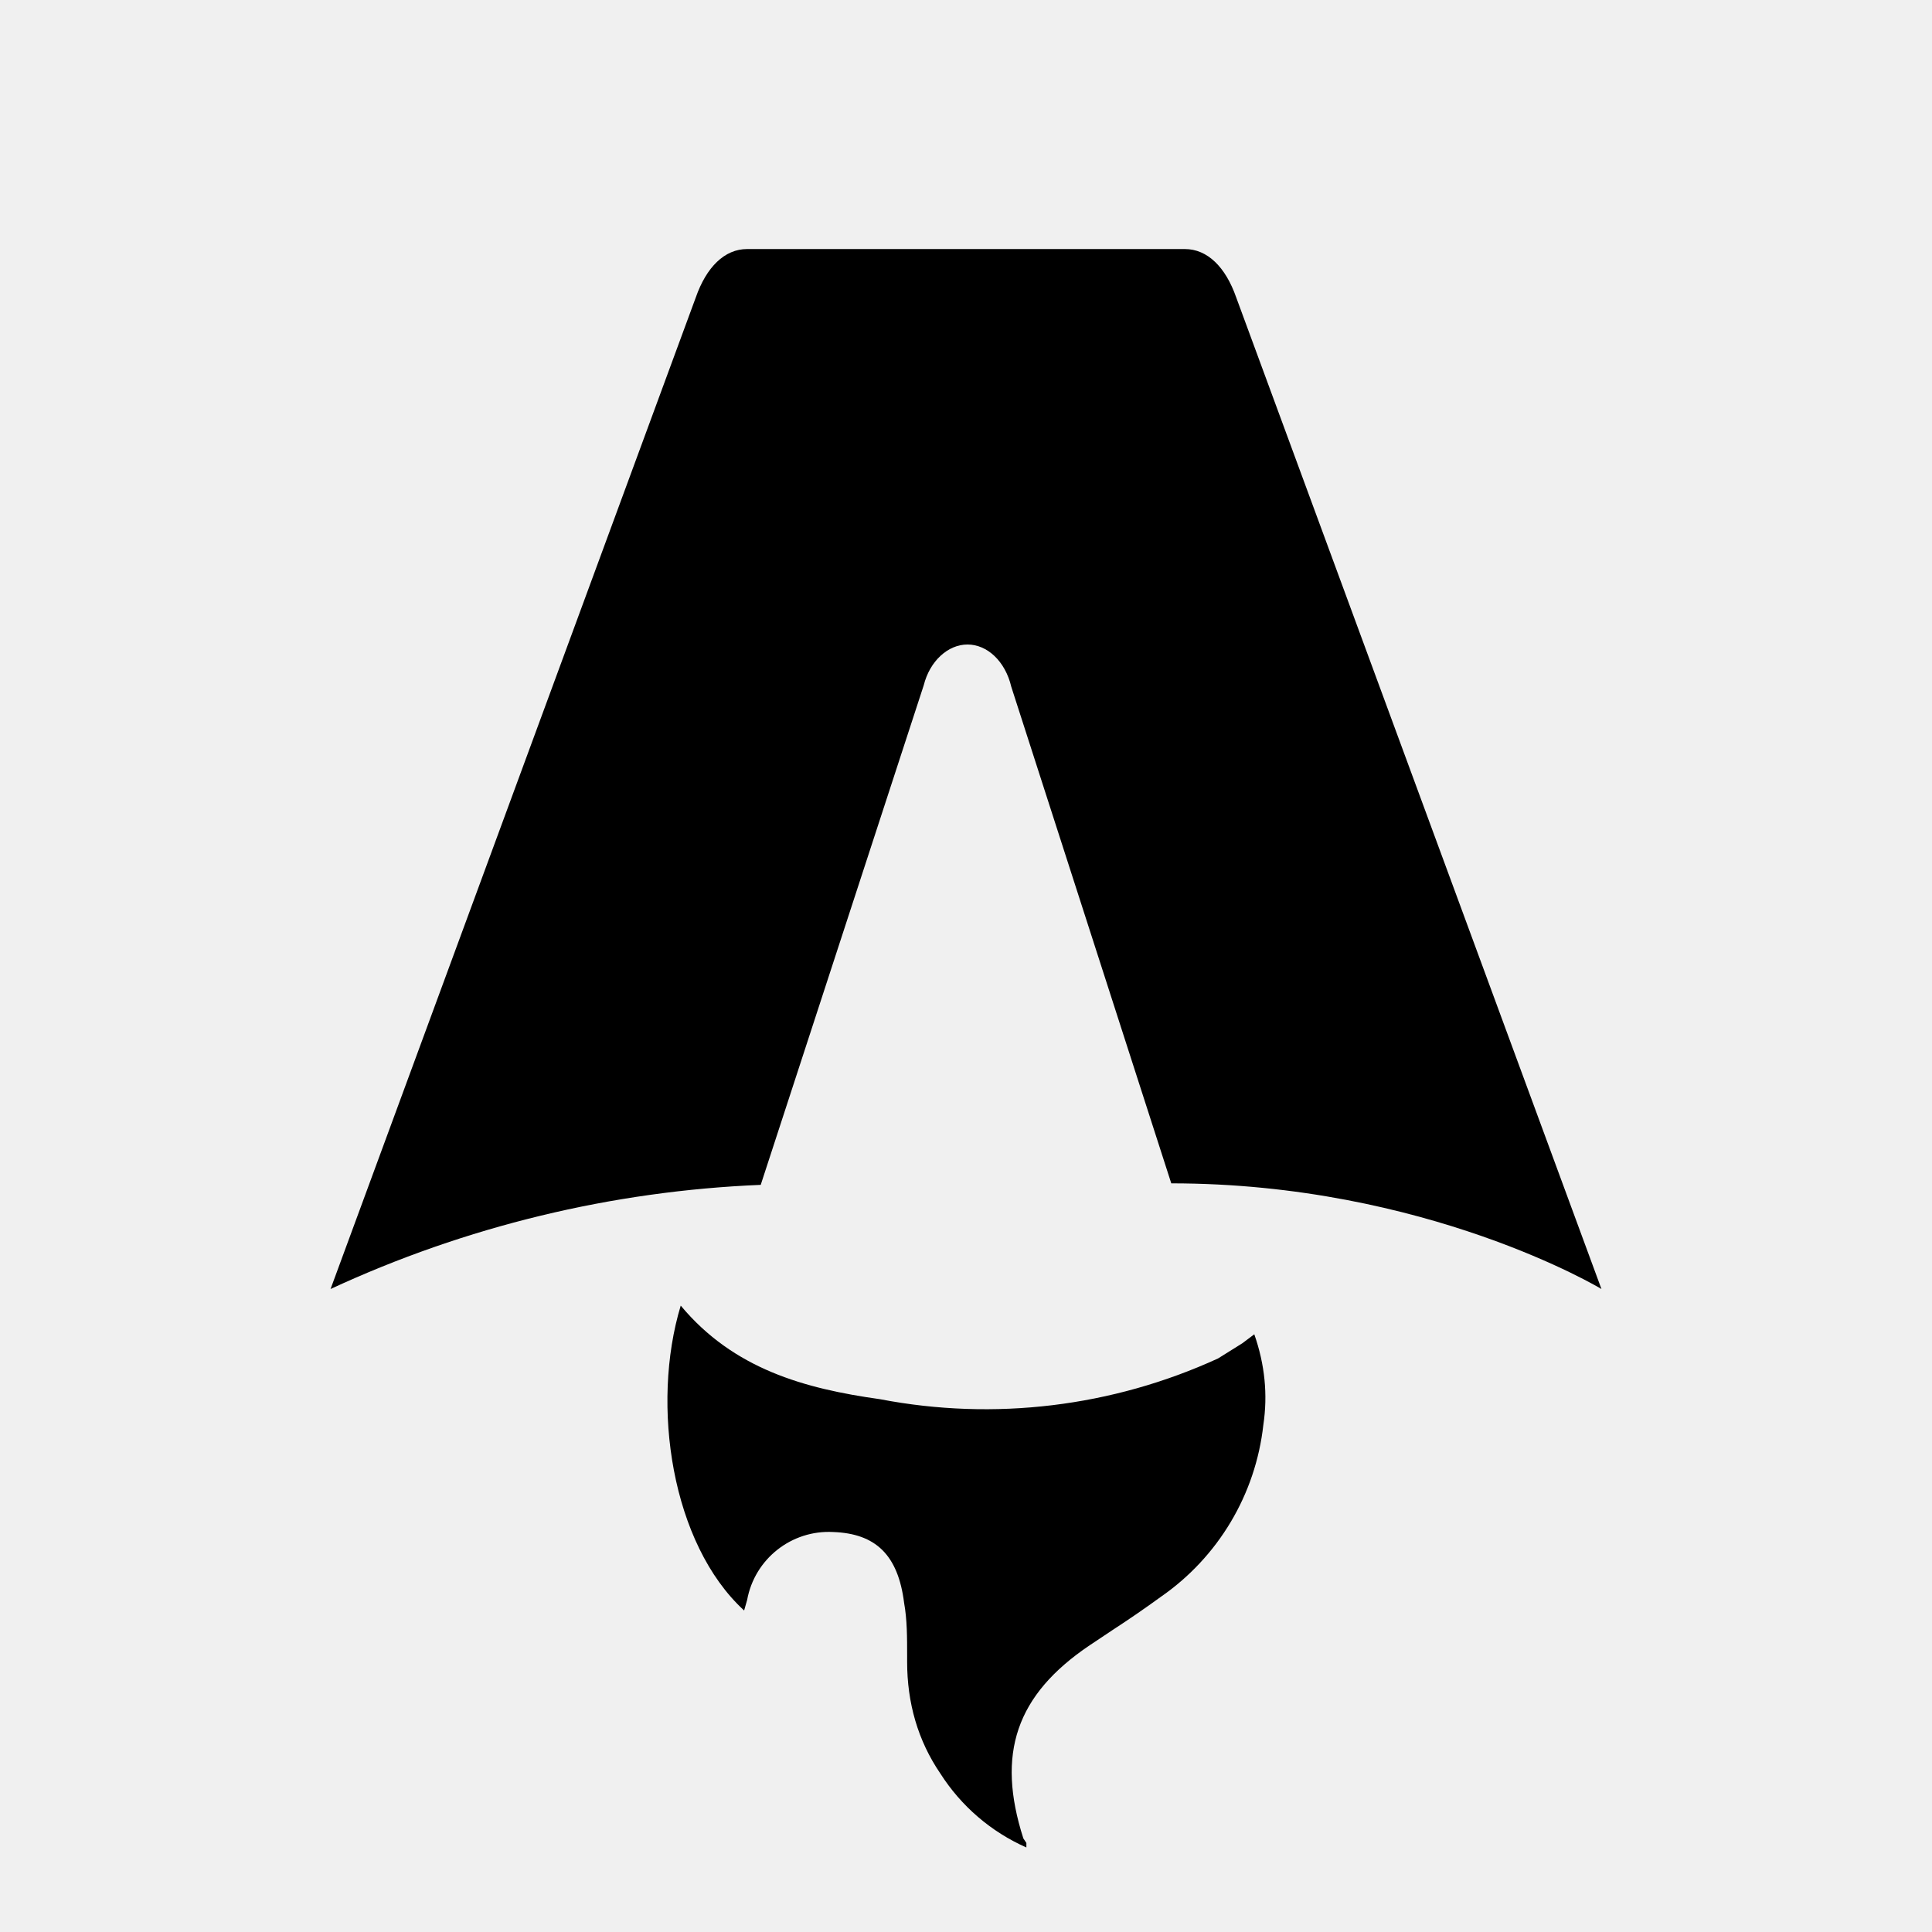
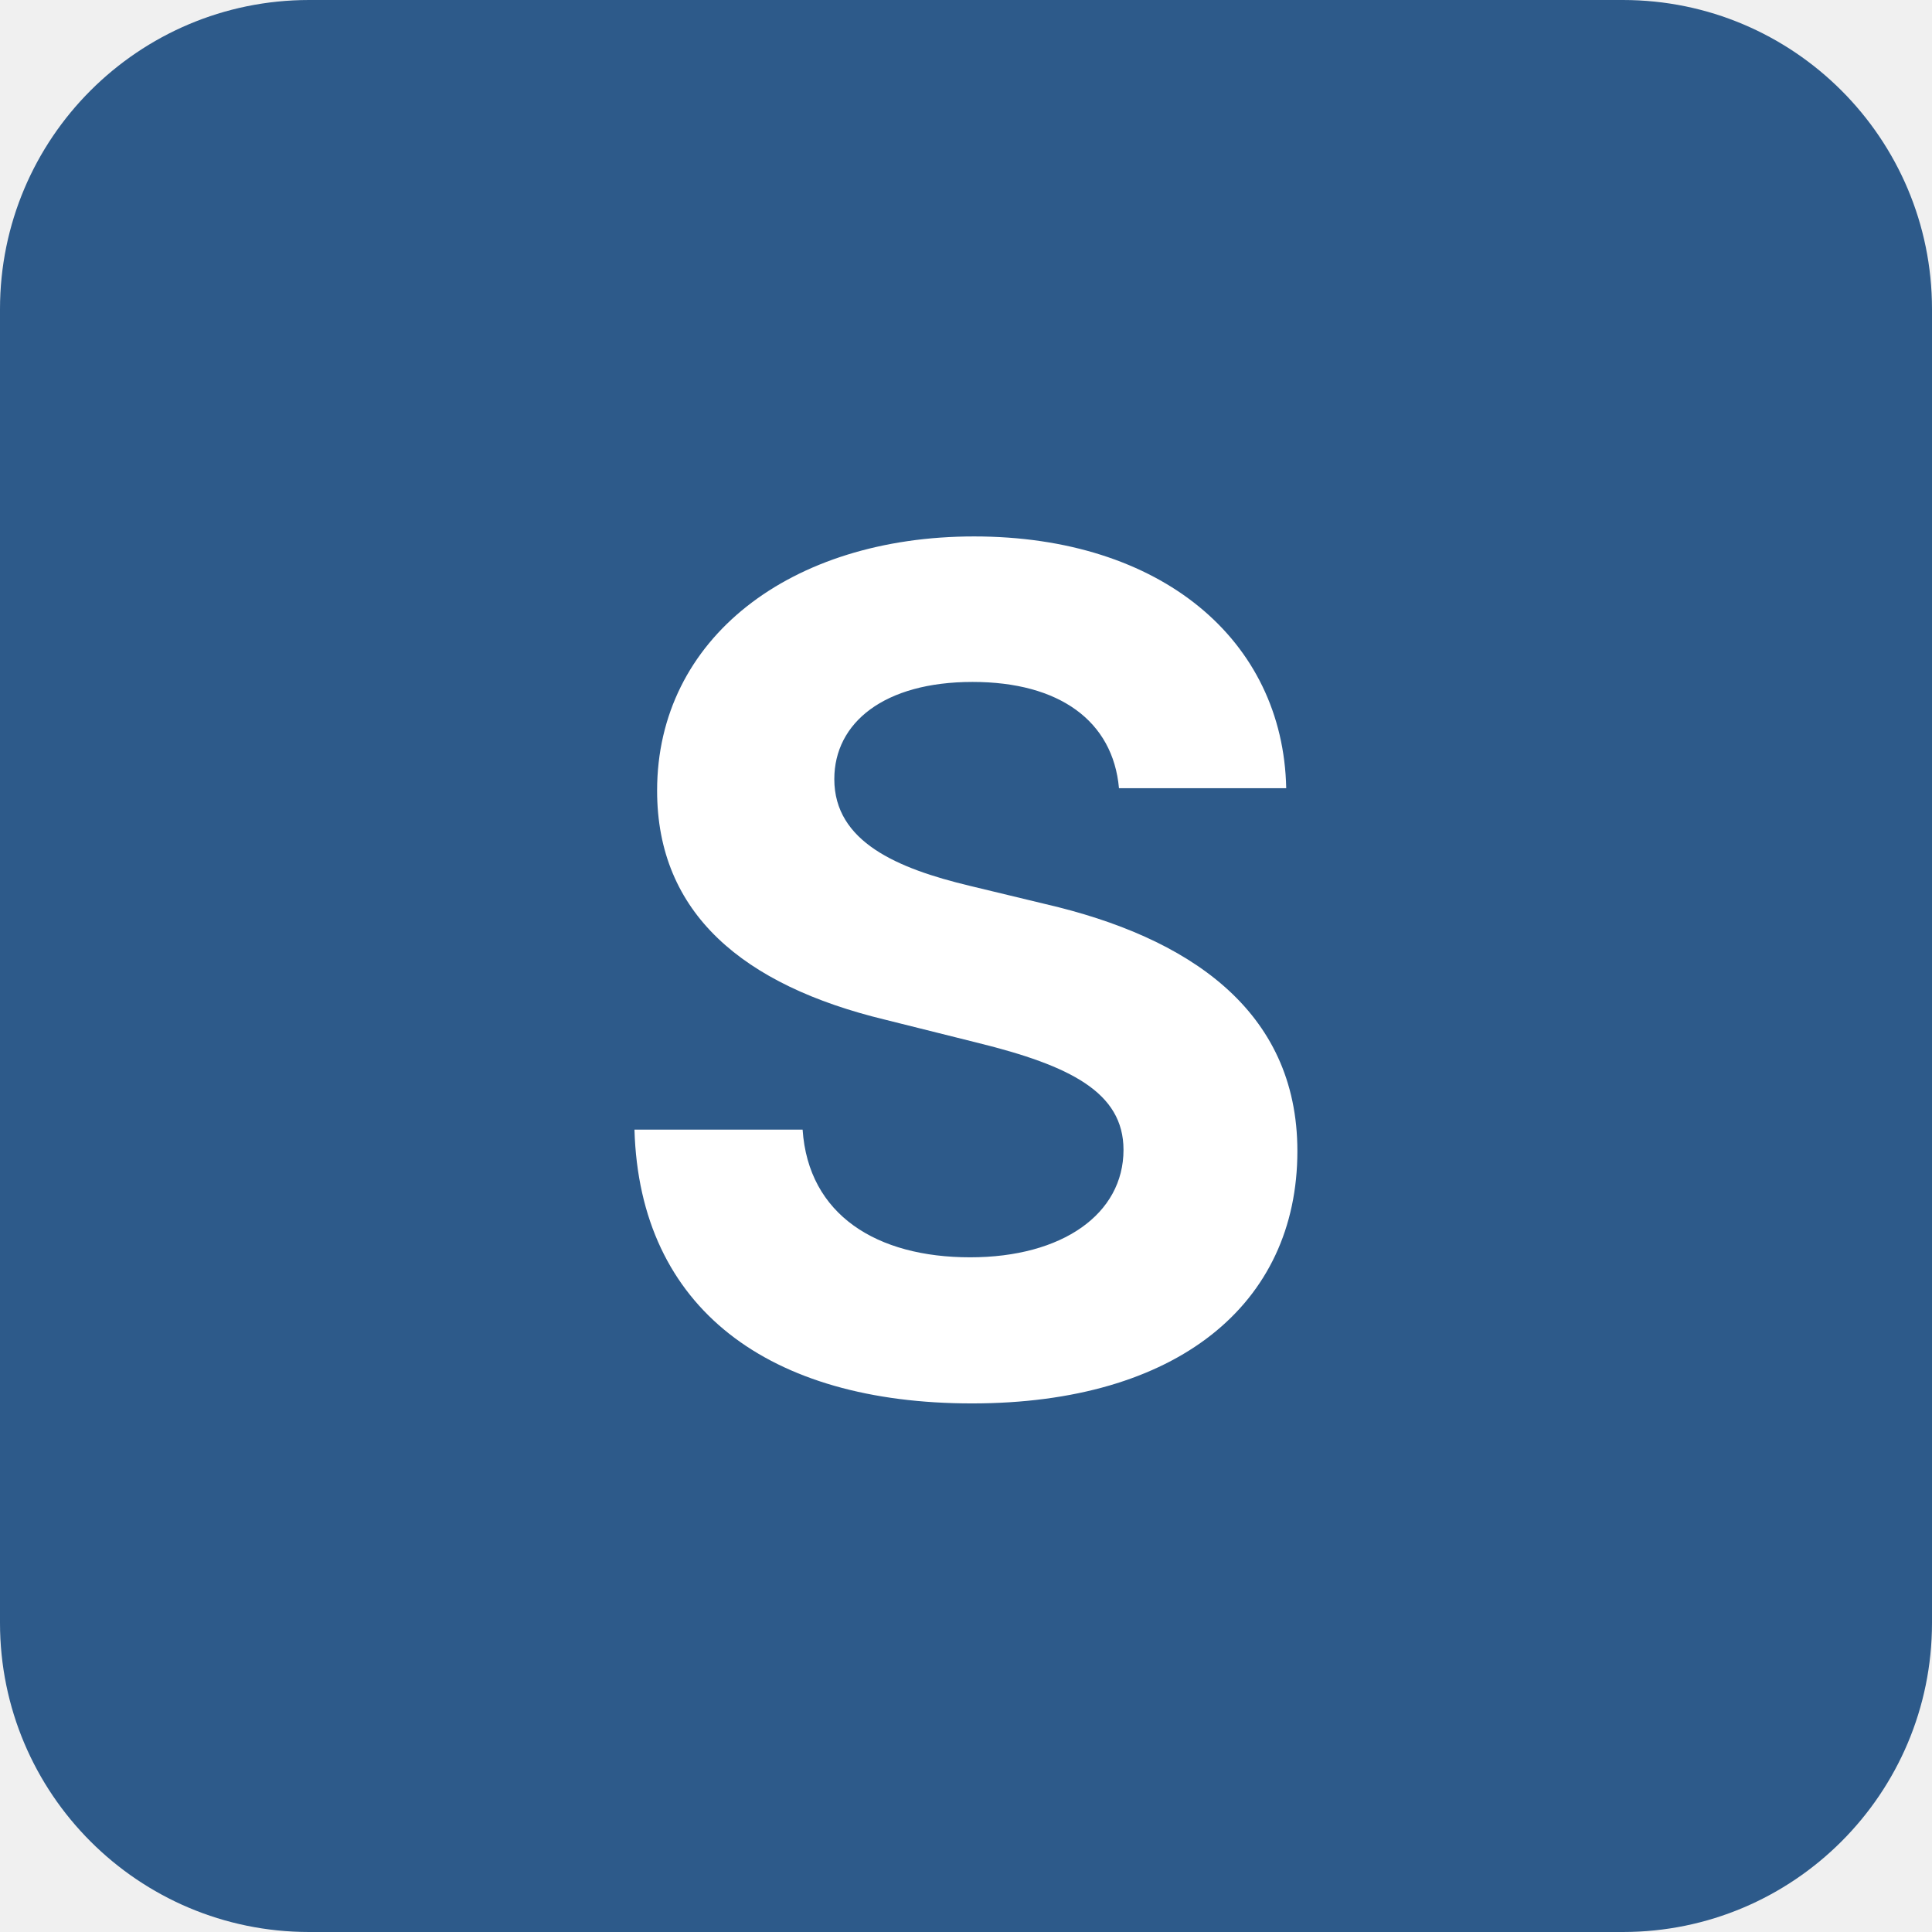
- <svg xmlns="http://www.w3.org/2000/svg" fill="none" viewBox="0 0 128 128">
-   <path d="M50.4 78.5a75.1 75.1 0 0 0-28.5 6.9l24.2-65.7c.7-2 1.9-3.2 3.4-3.2h29c1.5 0 2.7 1.2 3.4 3.2l24.2 65.7s-11.6-7-28.5-7L67 45.5c-.4-1.7-1.6-2.8-2.9-2.8-1.3 0-2.5 1.1-2.9 2.7L50.4 78.5Zm-1.1 28.2Zm-4.2-20.2c-2 6.6-.6 15.8 4.2 20.2a17.5 17.5 0 0 1 .2-.7 5.5 5.5 0 0 1 5.7-4.5c2.8.1 4.3 1.5 4.7 4.7.2 1.1.2 2.3.2 3.5v.4c0 2.7.7 5.2 2.2 7.4a13 13 0 0 0 5.7 4.9v-.3l-.2-.3c-1.8-5.6-.5-9.5 4.4-12.8l1.5-1a73 73 0 0 0 3.2-2.2 16 16 0 0 0 6.8-11.4c.3-2 .1-4-.6-6l-.8.6-1.6 1a37 37 0 0 1-22.4 2.7c-5-.7-9.7-2-13.2-6.2Z" />
-   <style>
-         path { fill: #000; }
-         @media (prefers-color-scheme: dark) {
-             path { fill: #FFF; }
-         }
-     </style>
+ <svg xmlns="http://www.w3.org/2000/svg" viewBox="0 0 100 100">
+   <rect width="100" height="100" rx="16" fill="#2d5a8a" />
+   <text x="50" y="72" font-family="Inter, system-ui, sans-serif" font-size="60" font-weight="700" fill="white" text-anchor="middle">S</text>
</svg>
